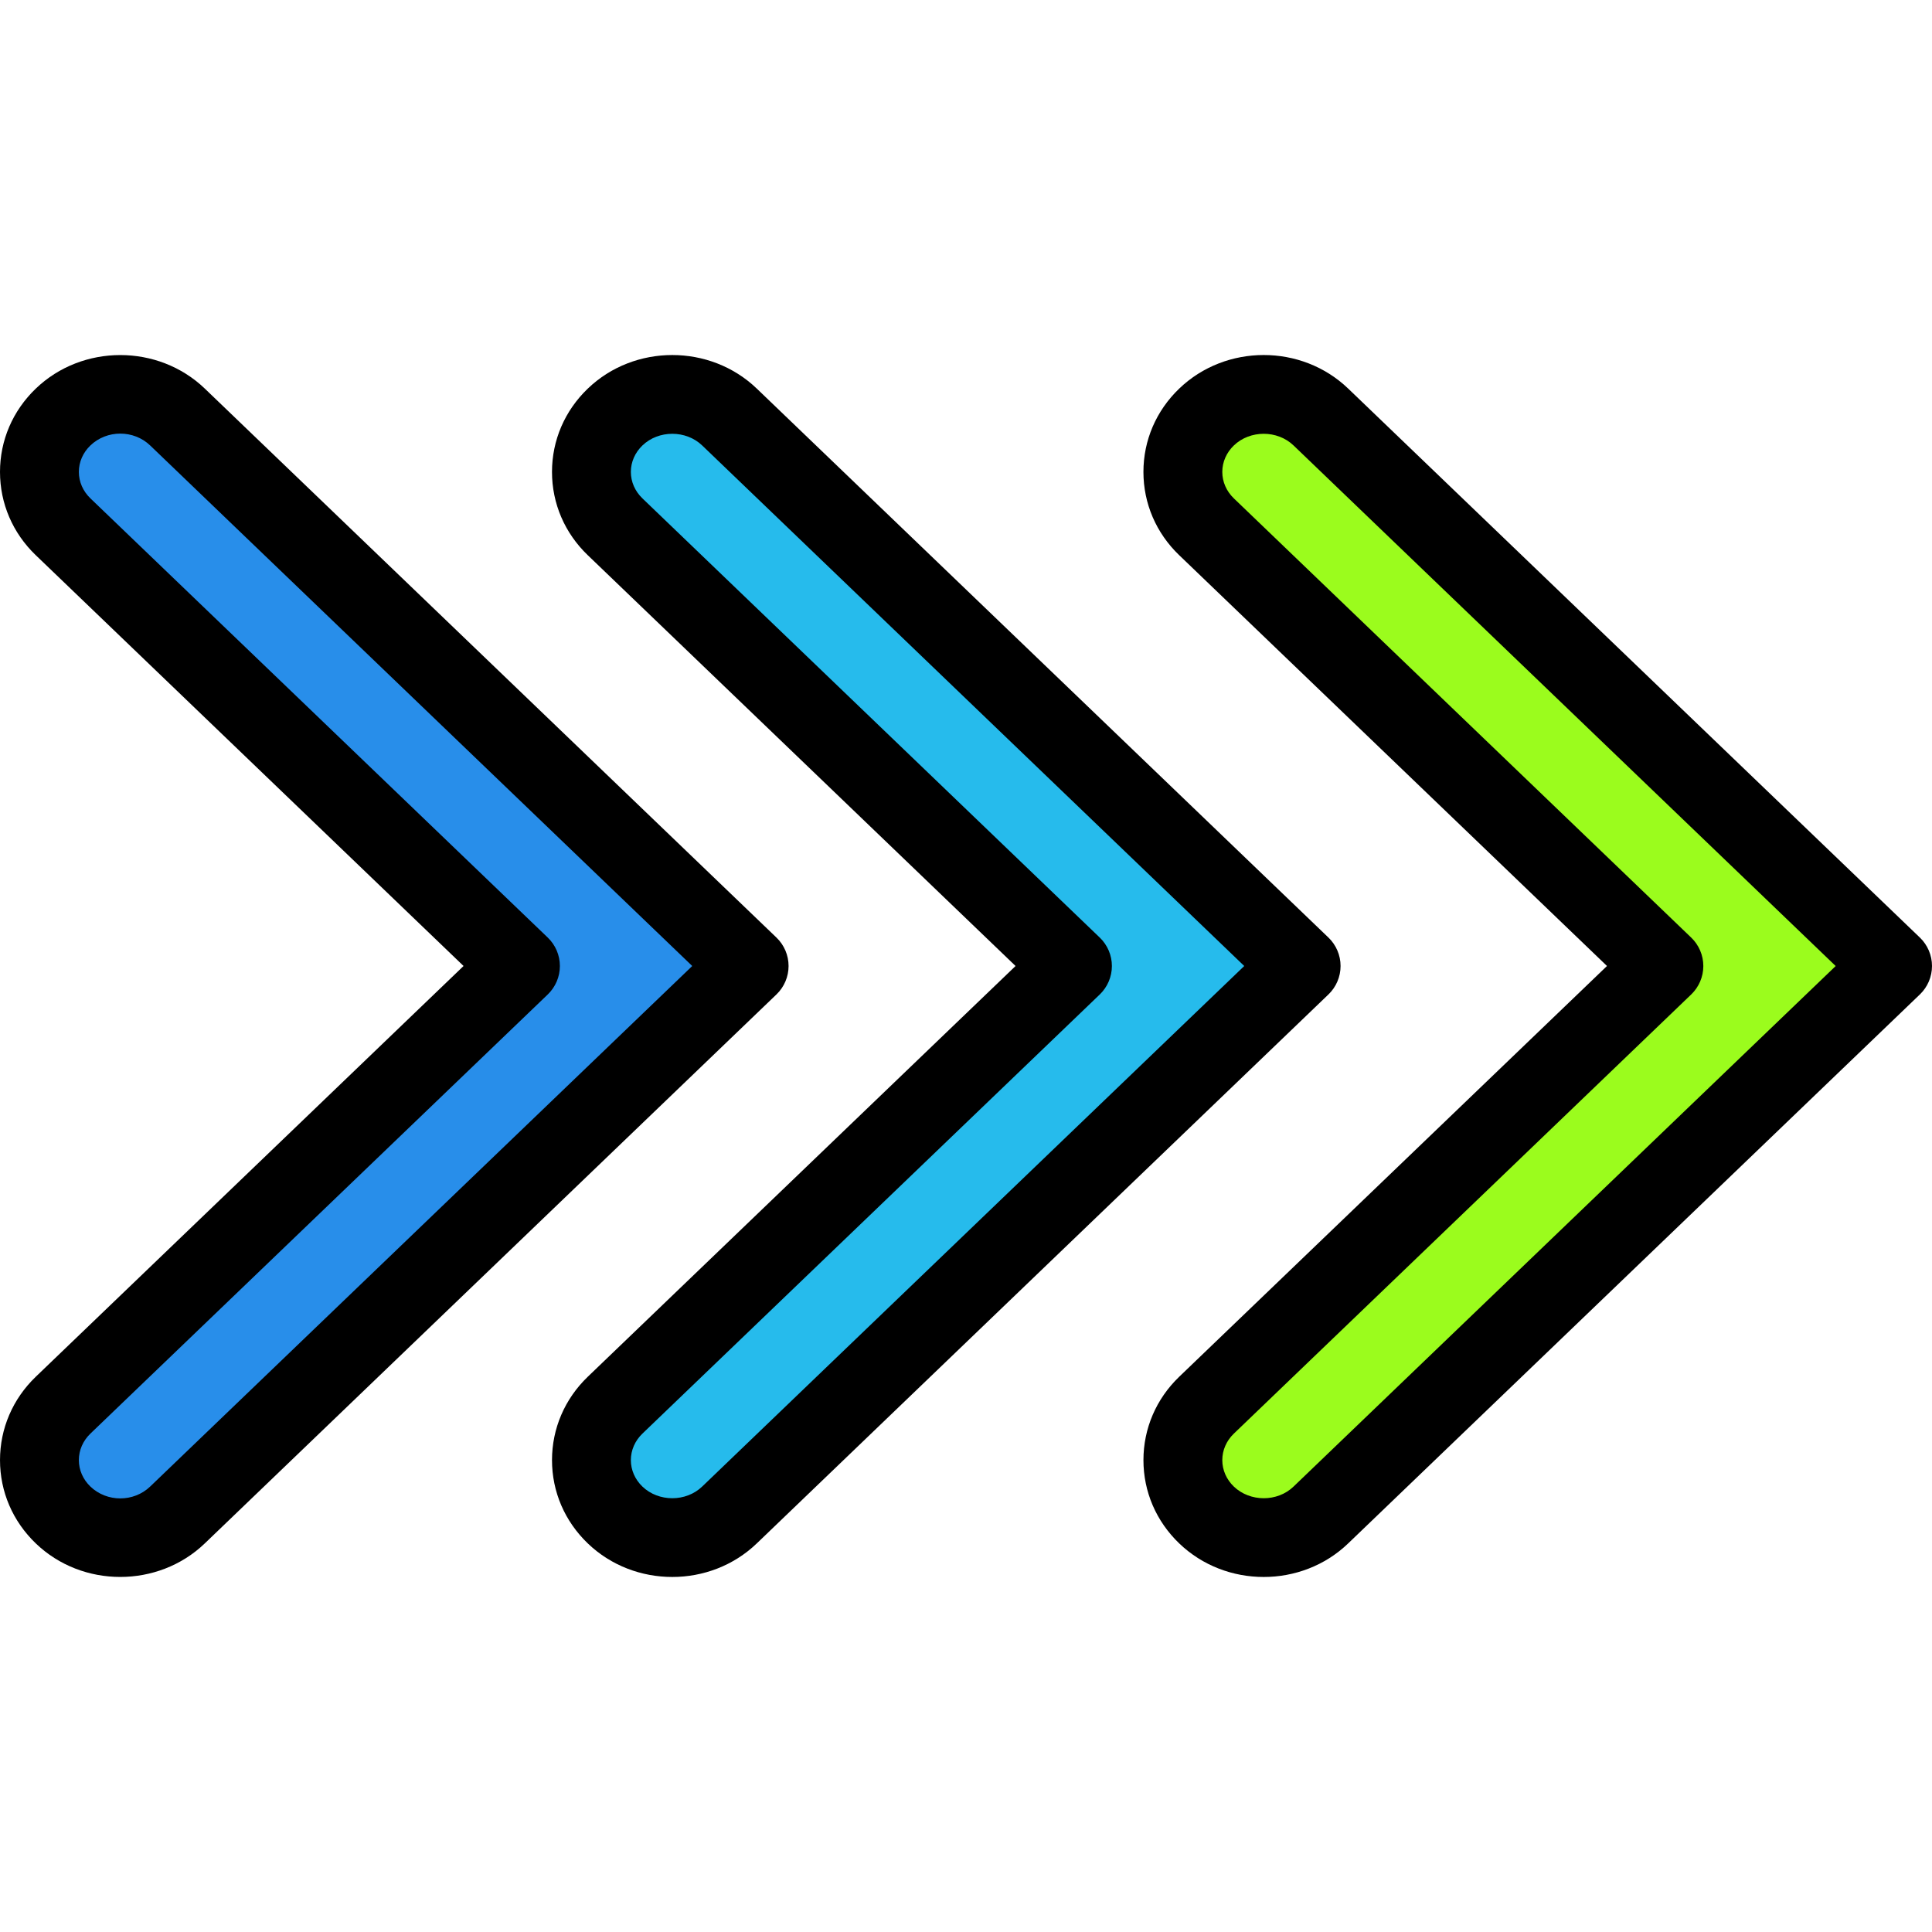
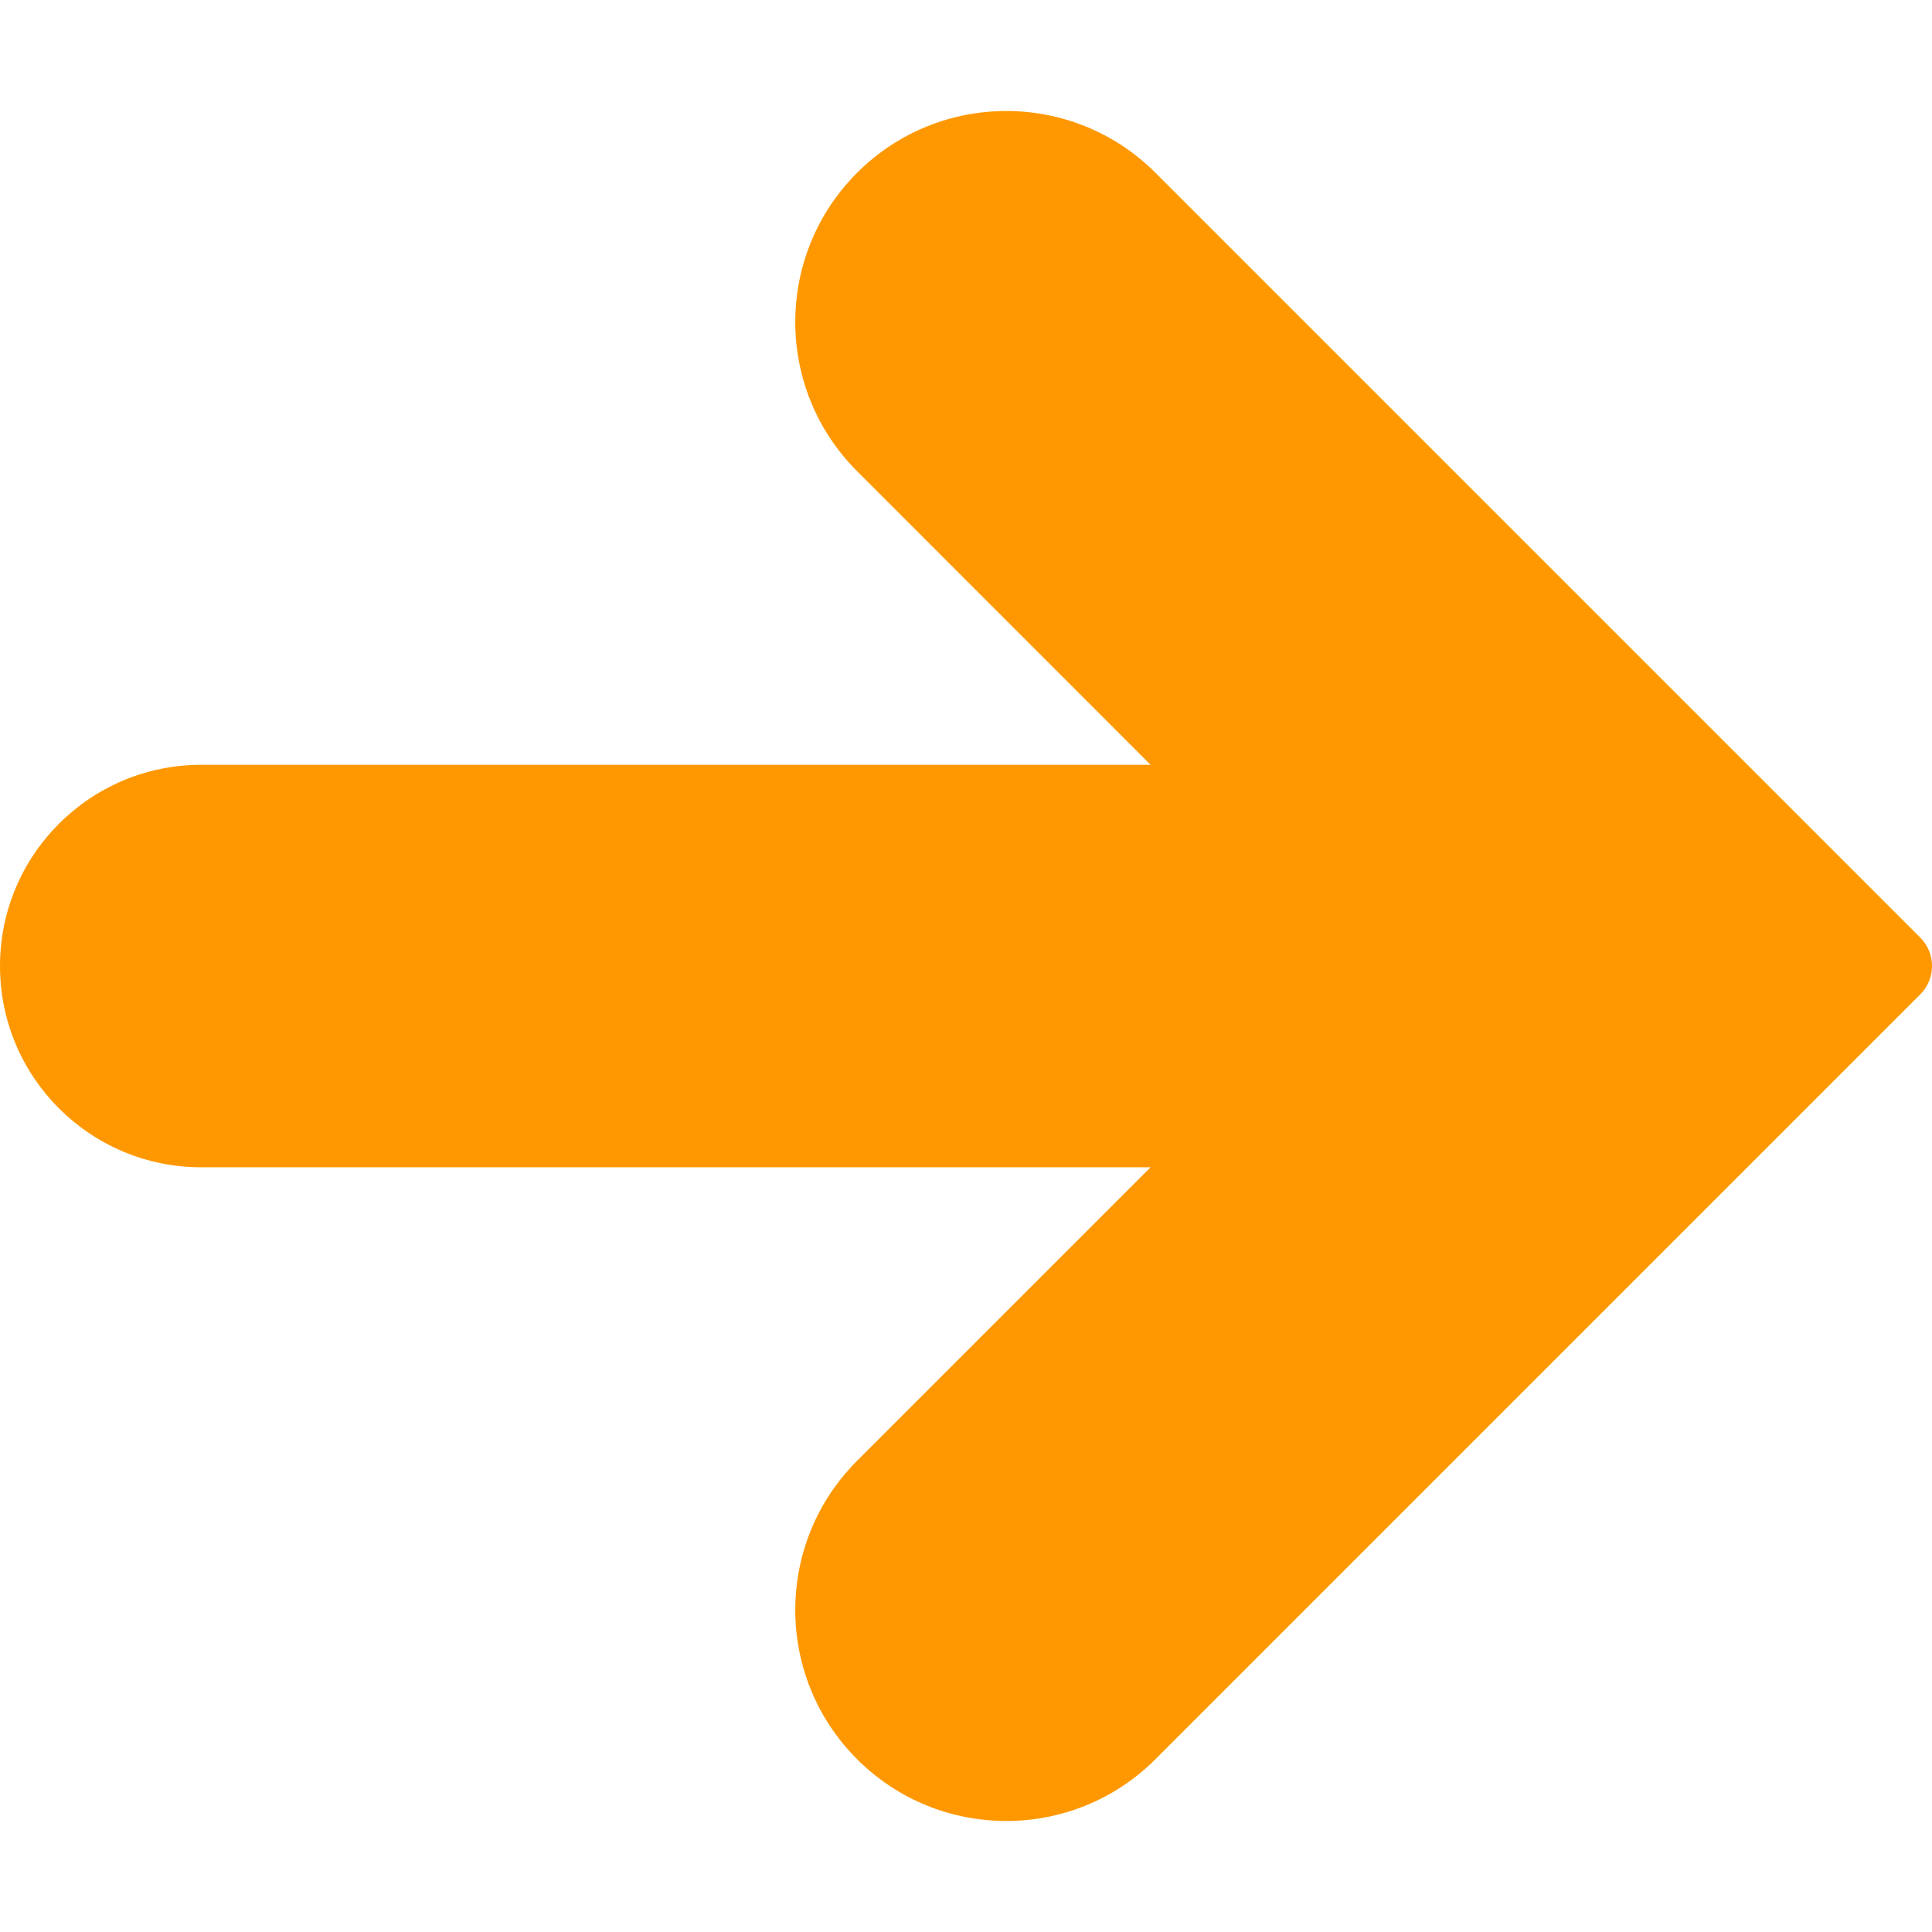
- <svg xmlns="http://www.w3.org/2000/svg" version="1.1" id="Capa_1" x="0px" y="0px" viewBox="0 0 334.505 334.505" style="enable-background:new 0 0 334.505 334.505;" xml:space="preserve">
-   <path style="fill:#9BFC1D;" d="M208.899,91.21c-5.466-5.25-5.466-13.757,0-19.007c5.466-5.25,14.331-5.25,19.796,0l98.985,95.049  l-98.983,95.049c-5.466,5.25-14.329,5.25-19.796,0c-5.466-5.25-5.466-13.757,0-19.014l79.186-76.035L208.899,91.21z" />
-   <path d="M218.8,273.036c-5.294,0.002-10.593-1.935-14.626-5.808c-4-3.838-6.2-8.96-6.2-14.423c0-5.466,2.2-10.595,6.193-14.437  l74.066-71.117l-74.061-71.12v0.002c-4-3.838-6.2-8.962-6.2-14.426s2.2-10.59,6.2-14.428c8.067-7.747,21.187-7.748,29.254,0.002  l98.98,95.048c1.34,1.287,2.099,3.065,2.099,4.924s-0.759,3.637-2.099,4.924l-98.987,95.049  C229.393,271.099,224.094,273.036,218.8,273.036z M218.8,75.107c-1.886,0-3.773,0.674-5.173,2.021c-1.287,1.239-2,2.866-2,4.581  c0,1.713,0.713,3.338,2,4.577v0.002l79.186,76.044c1.34,1.287,2.099,3.065,2.099,4.924c0,1.859-0.759,3.637-2.099,4.925  l-79.186,76.034c-1.287,1.242-2,2.872-2,4.588c0,1.713,0.713,3.34,2,4.581c2.807,2.685,7.54,2.697,10.334,0.002l93.867-90.129  l-93.862-90.129C222.566,75.78,220.681,75.107,218.8,75.107z" />
-   <path style="fill:#26BBEC;" d="M106.501,91.21c-5.466-5.25-5.466-13.757,0-19.007c5.466-5.25,14.329-5.25,19.796,0l98.983,95.049  l-98.983,95.049c-5.466,5.25-14.329,5.25-19.796,0c-5.466-5.25-5.466-13.757,0-19.014l79.186-76.035L106.501,91.21z" />
-   <path d="M116.4,273.035c-5.299,0-10.593-1.935-14.626-5.806c-4-3.838-6.2-8.96-6.2-14.423c0-5.466,2.2-10.595,6.193-14.437  l74.066-71.117l-74.061-71.12v0.002c-4-3.838-6.2-8.962-6.2-14.426s2.2-10.59,6.2-14.428c8.067-7.747,21.187-7.745,29.254-0.002  l98.98,95.051c1.34,1.287,2.099,3.065,2.099,4.924s-0.759,3.637-2.099,4.924l-98.98,95.049  C126.993,271.099,121.701,273.035,116.4,273.035z M116.4,75.107c-1.886,0-3.773,0.674-5.173,2.021c-1.287,1.239-2,2.866-2,4.581  c0,1.713,0.713,3.338,2,4.577v0.002l79.186,76.044c1.34,1.287,2.099,3.065,2.099,4.924c0,1.859-0.759,3.637-2.099,4.925  l-79.186,76.034c-1.287,1.242-2,2.872-2,4.588c0,1.713,0.713,3.34,2,4.581c2.801,2.69,7.547,2.691,10.346-0.002l93.855-90.129  l-93.853-90.127C120.173,75.78,118.287,75.107,116.4,75.107z" />
-   <path style="fill:#288EEA;" d="M10.928,91.21c-5.466-5.25-5.466-13.757,0-19.007c5.466-5.25,14.329-5.25,19.796,0l98.983,95.049  l-98.983,95.049c-5.466,5.25-14.331,5.25-19.796,0c-5.466-5.25-5.466-13.757,0-19.014l79.186-76.035L10.928,91.21z" />
-   <path d="M20.82,273.031c-5.294,0.002-10.593-1.934-14.619-5.803c-4-3.838-6.2-8.96-6.2-14.423c0-5.466,2.2-10.595,6.193-14.437  l74.066-71.117L6.199,96.132v0.002C2.2,92.295,0,87.172,0,81.707s2.2-10.59,6.2-14.428c8.054-7.735,21.187-7.741,29.254-0.003  l98.98,95.053c1.34,1.287,2.099,3.065,2.099,4.924s-0.759,3.637-2.099,4.924l-98.98,95.049  C31.42,271.096,26.121,273.031,20.82,273.031z M20.826,75.075c-1.874,0-3.746,0.683-5.173,2.051c-1.287,1.239-2,2.865-2,4.581  c0,1.713,0.713,3.338,2,4.577v0.002l79.186,76.044c1.34,1.287,2.099,3.065,2.099,4.924c0,1.859-0.759,3.637-2.099,4.925  l-79.186,76.034c-1.287,1.242-2,2.872-2,4.588c0,1.713,0.713,3.34,2,4.581c2.854,2.734,7.494,2.734,10.346-0.003l93.855-90.126  L25.999,77.126C24.573,75.759,22.7,75.075,20.826,75.075z" />
+ <svg xmlns="http://www.w3.org/2000/svg" version="1.1" id="Capa_1" x="0px" y="0px" viewBox="0 0 512.008 512.008" style="enable-background:new 0 0 512.008 512.008;" xml:space="preserve">
+   <path style="fill:#FF9800;" d="M306.219,45.796c-21.838-21.838-57.245-21.838-79.083,0s-21.838,57.245,0,79.083l77.781,77.803  H53.333C23.878,202.682,0,226.56,0,256.015c0,29.455,23.878,53.333,53.333,53.333h251.584l-77.781,77.781  c-21.838,21.838-21.838,57.245,0,79.083c21.838,21.838,57.245,21.838,79.083,0l202.667-202.667c4.164-4.165,4.164-10.917,0-15.083  L306.219,45.796z" />
  <g>
</g>
  <g>
</g>
  <g>
</g>
  <g>
</g>
  <g>
</g>
  <g>
</g>
  <g>
</g>
  <g>
</g>
  <g>
</g>
  <g>
</g>
  <g>
</g>
  <g>
</g>
  <g>
</g>
  <g>
</g>
  <g>
</g>
</svg>
